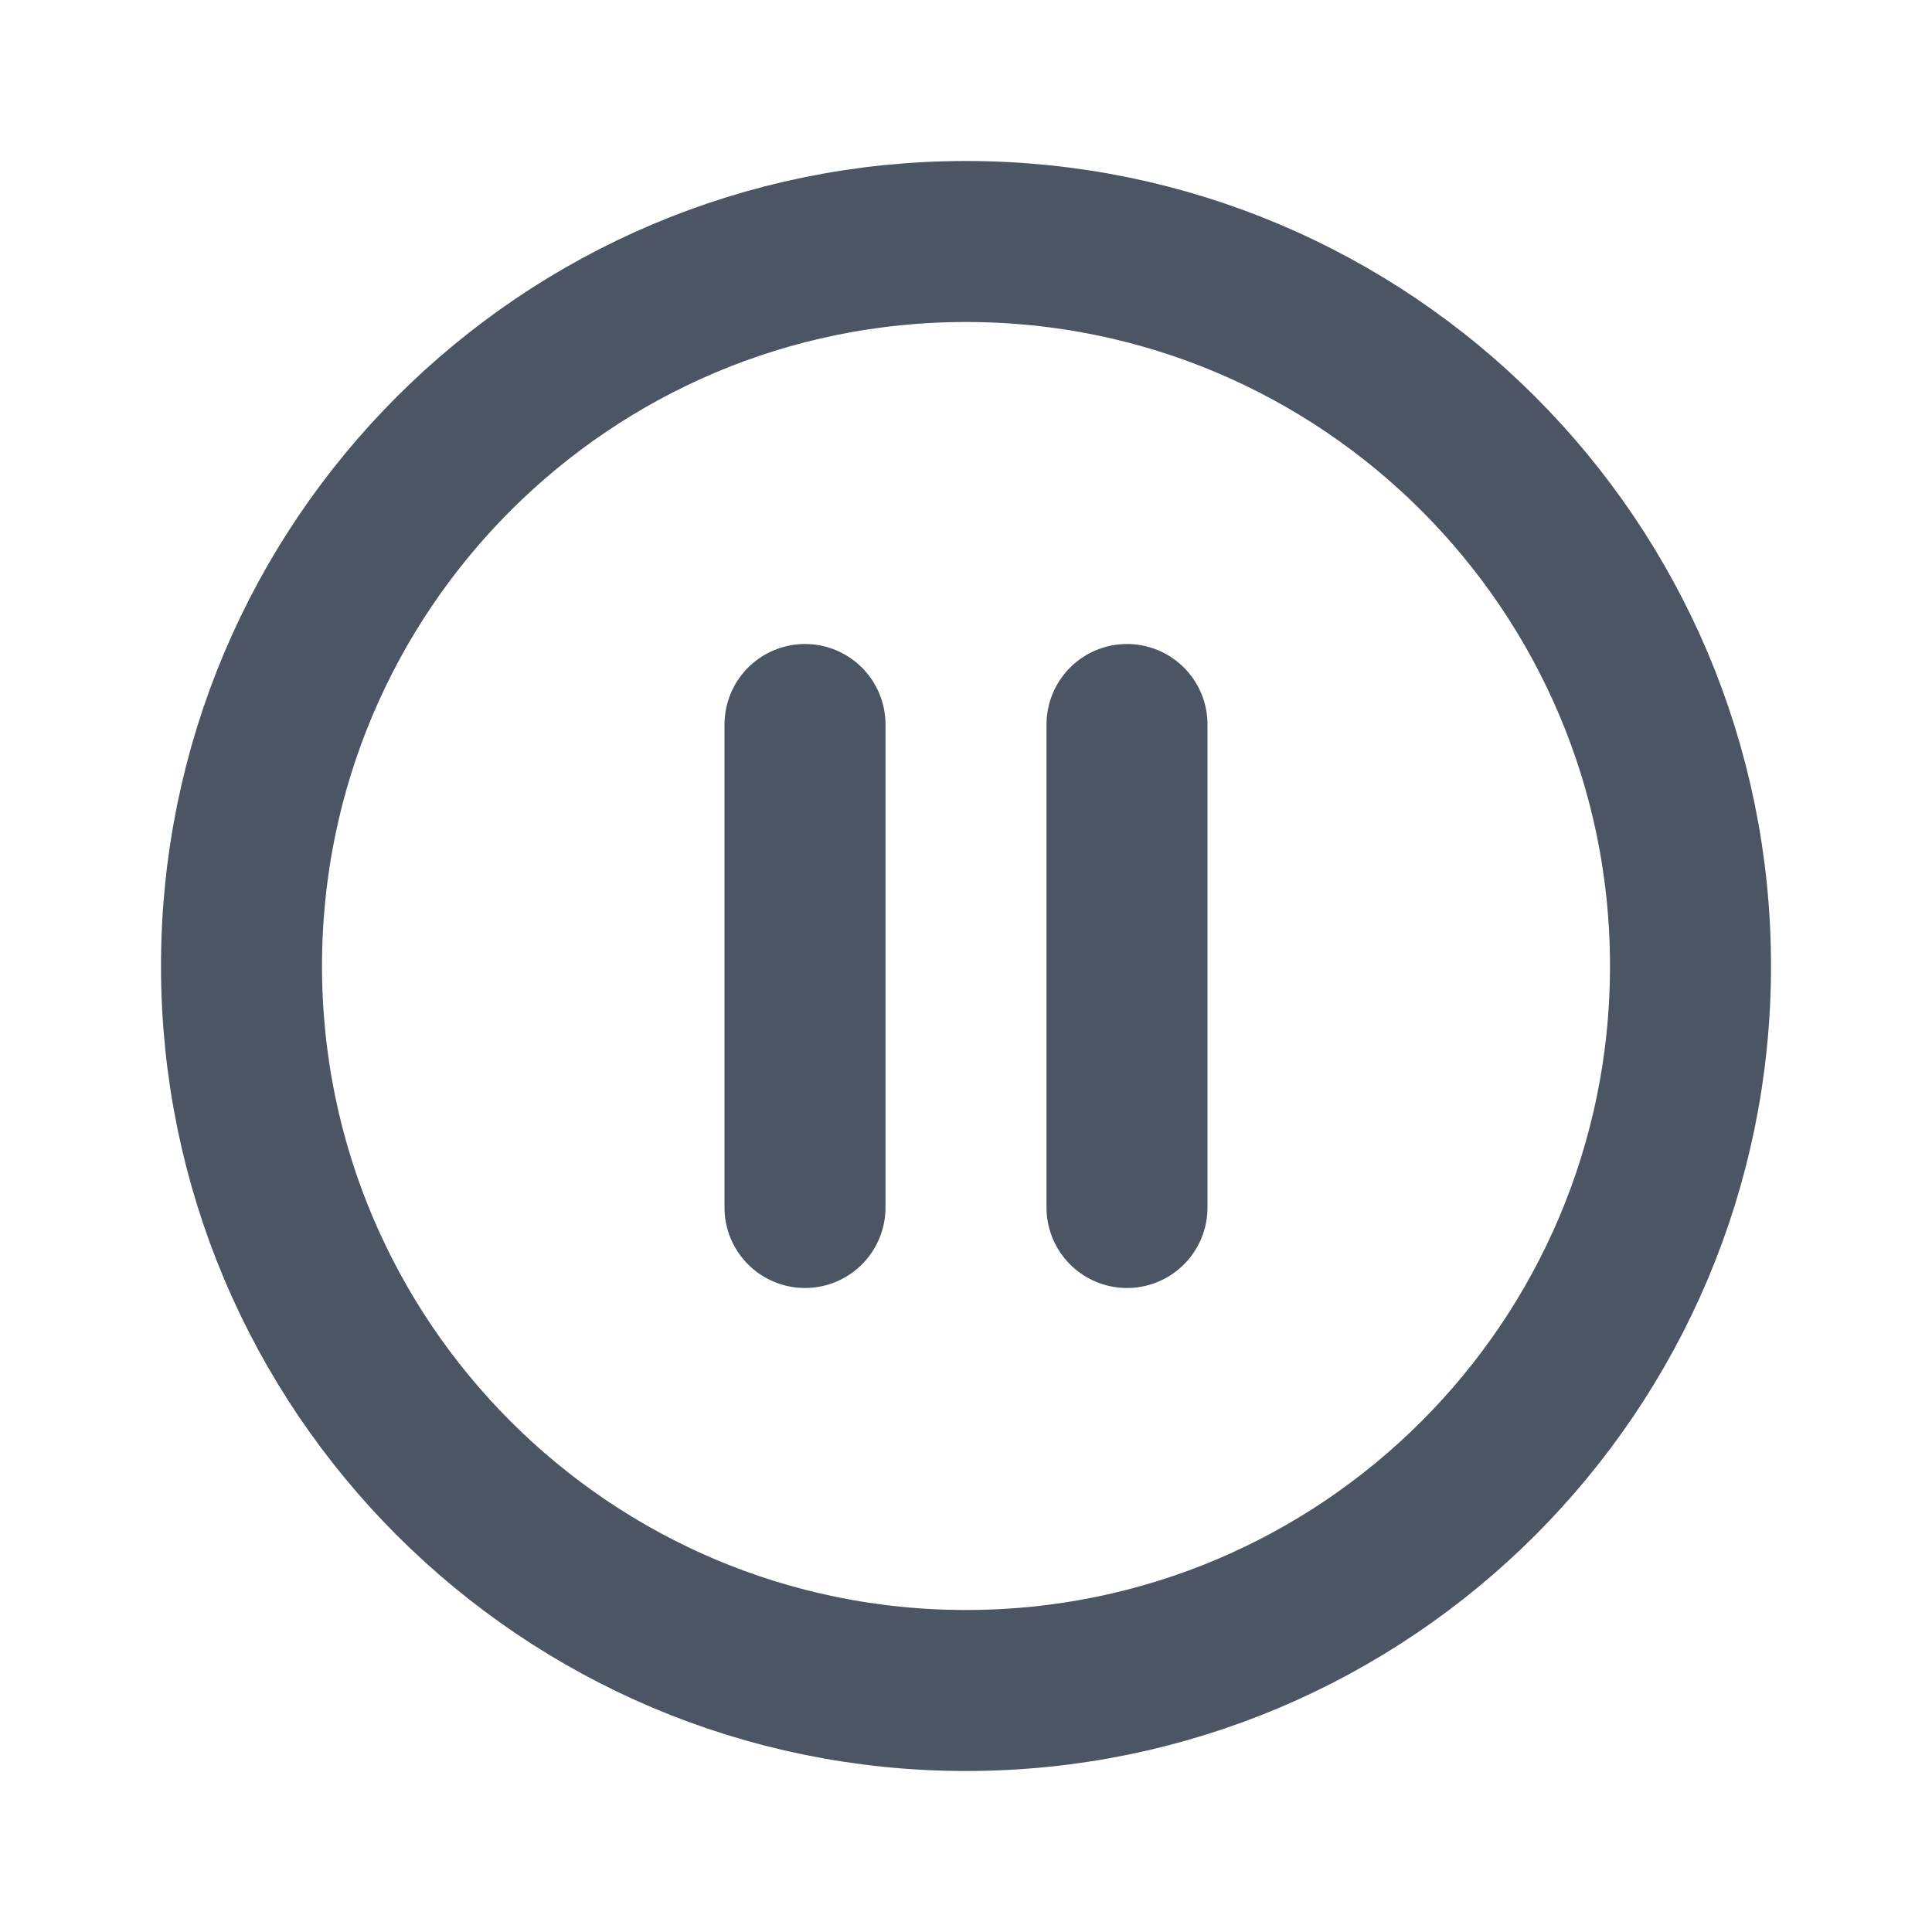
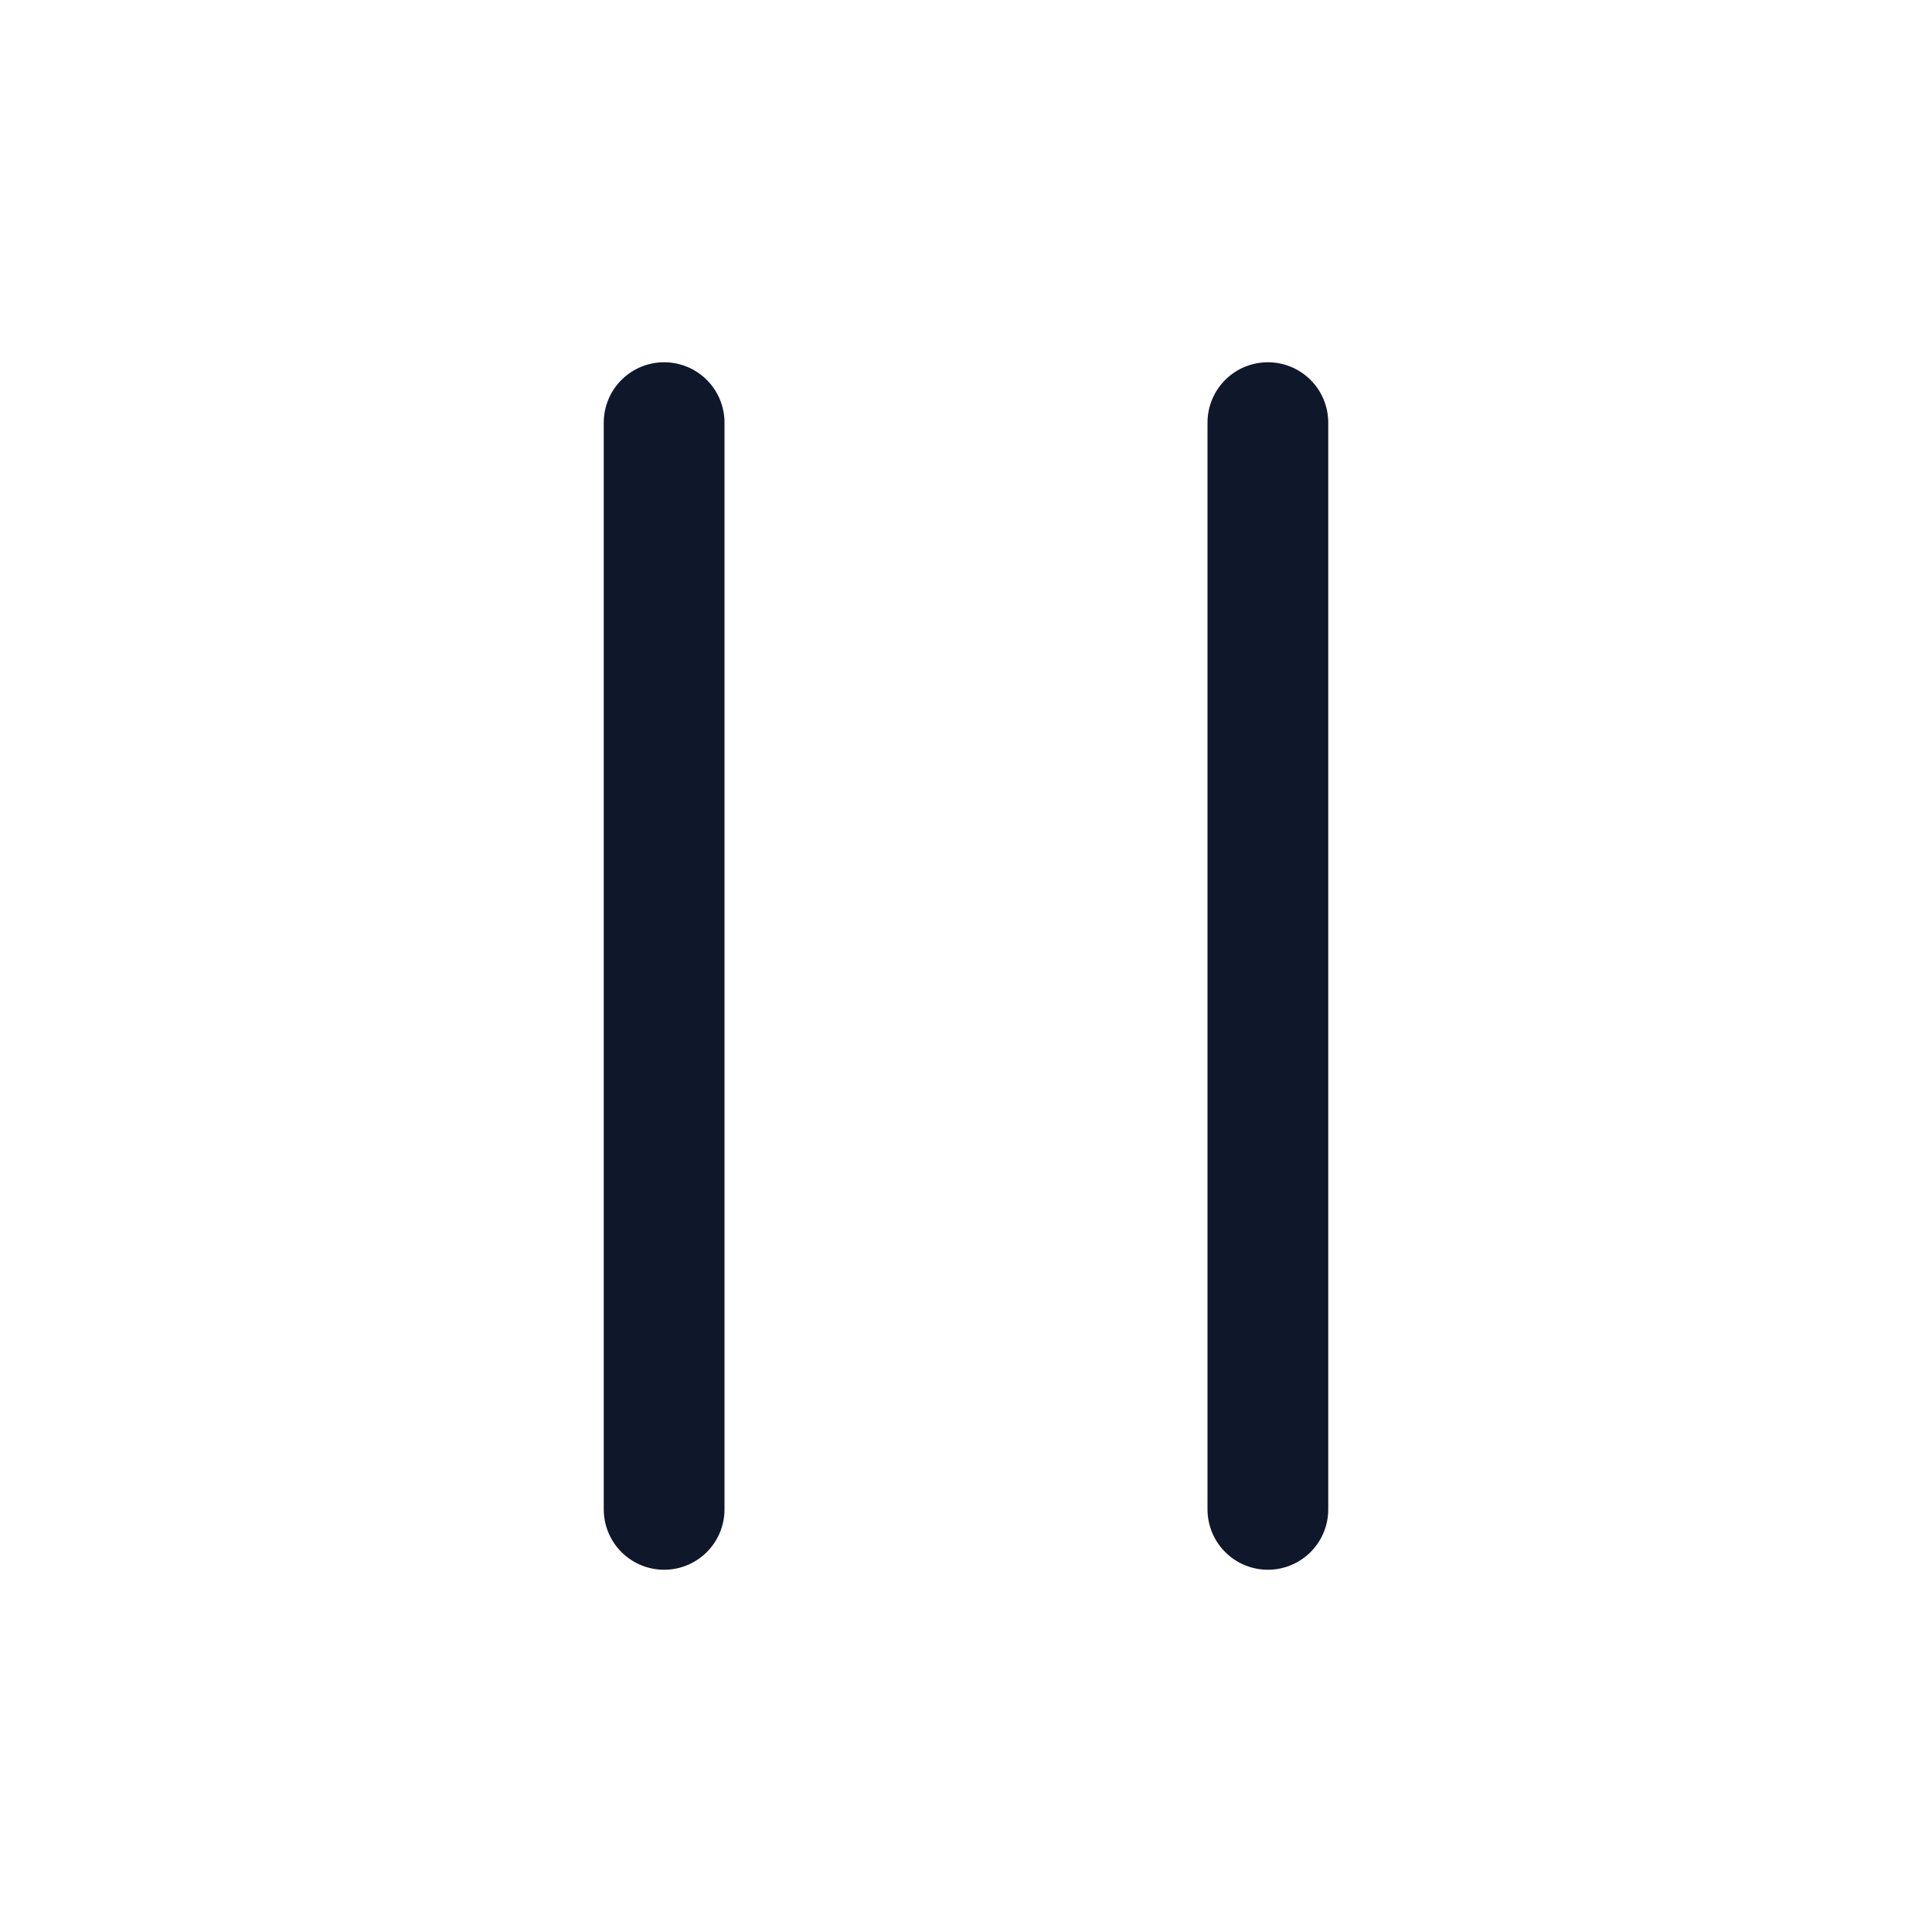
<svg xmlns="http://www.w3.org/2000/svg" width="24" height="24" viewBox="0 0 24 24" fill="none">
-   <path d="M10 9V15M14 9V15M21 12C21 16.971 16.971 21 12 21C7.029 21 3 16.971 3 12C3 7.029 7.029 3 12 3C16.971 3 21 7.029 21 12Z" stroke="#4B5563" stroke-width="2" stroke-linecap="round" stroke-linejoin="round" />
+   <path d="M15.75 5.25L15.75 18.75M8.25 5.25V18.75" stroke="#0F172A" stroke-width="1.5" stroke-linecap="round" stroke-linejoin="round" />
</svg>
